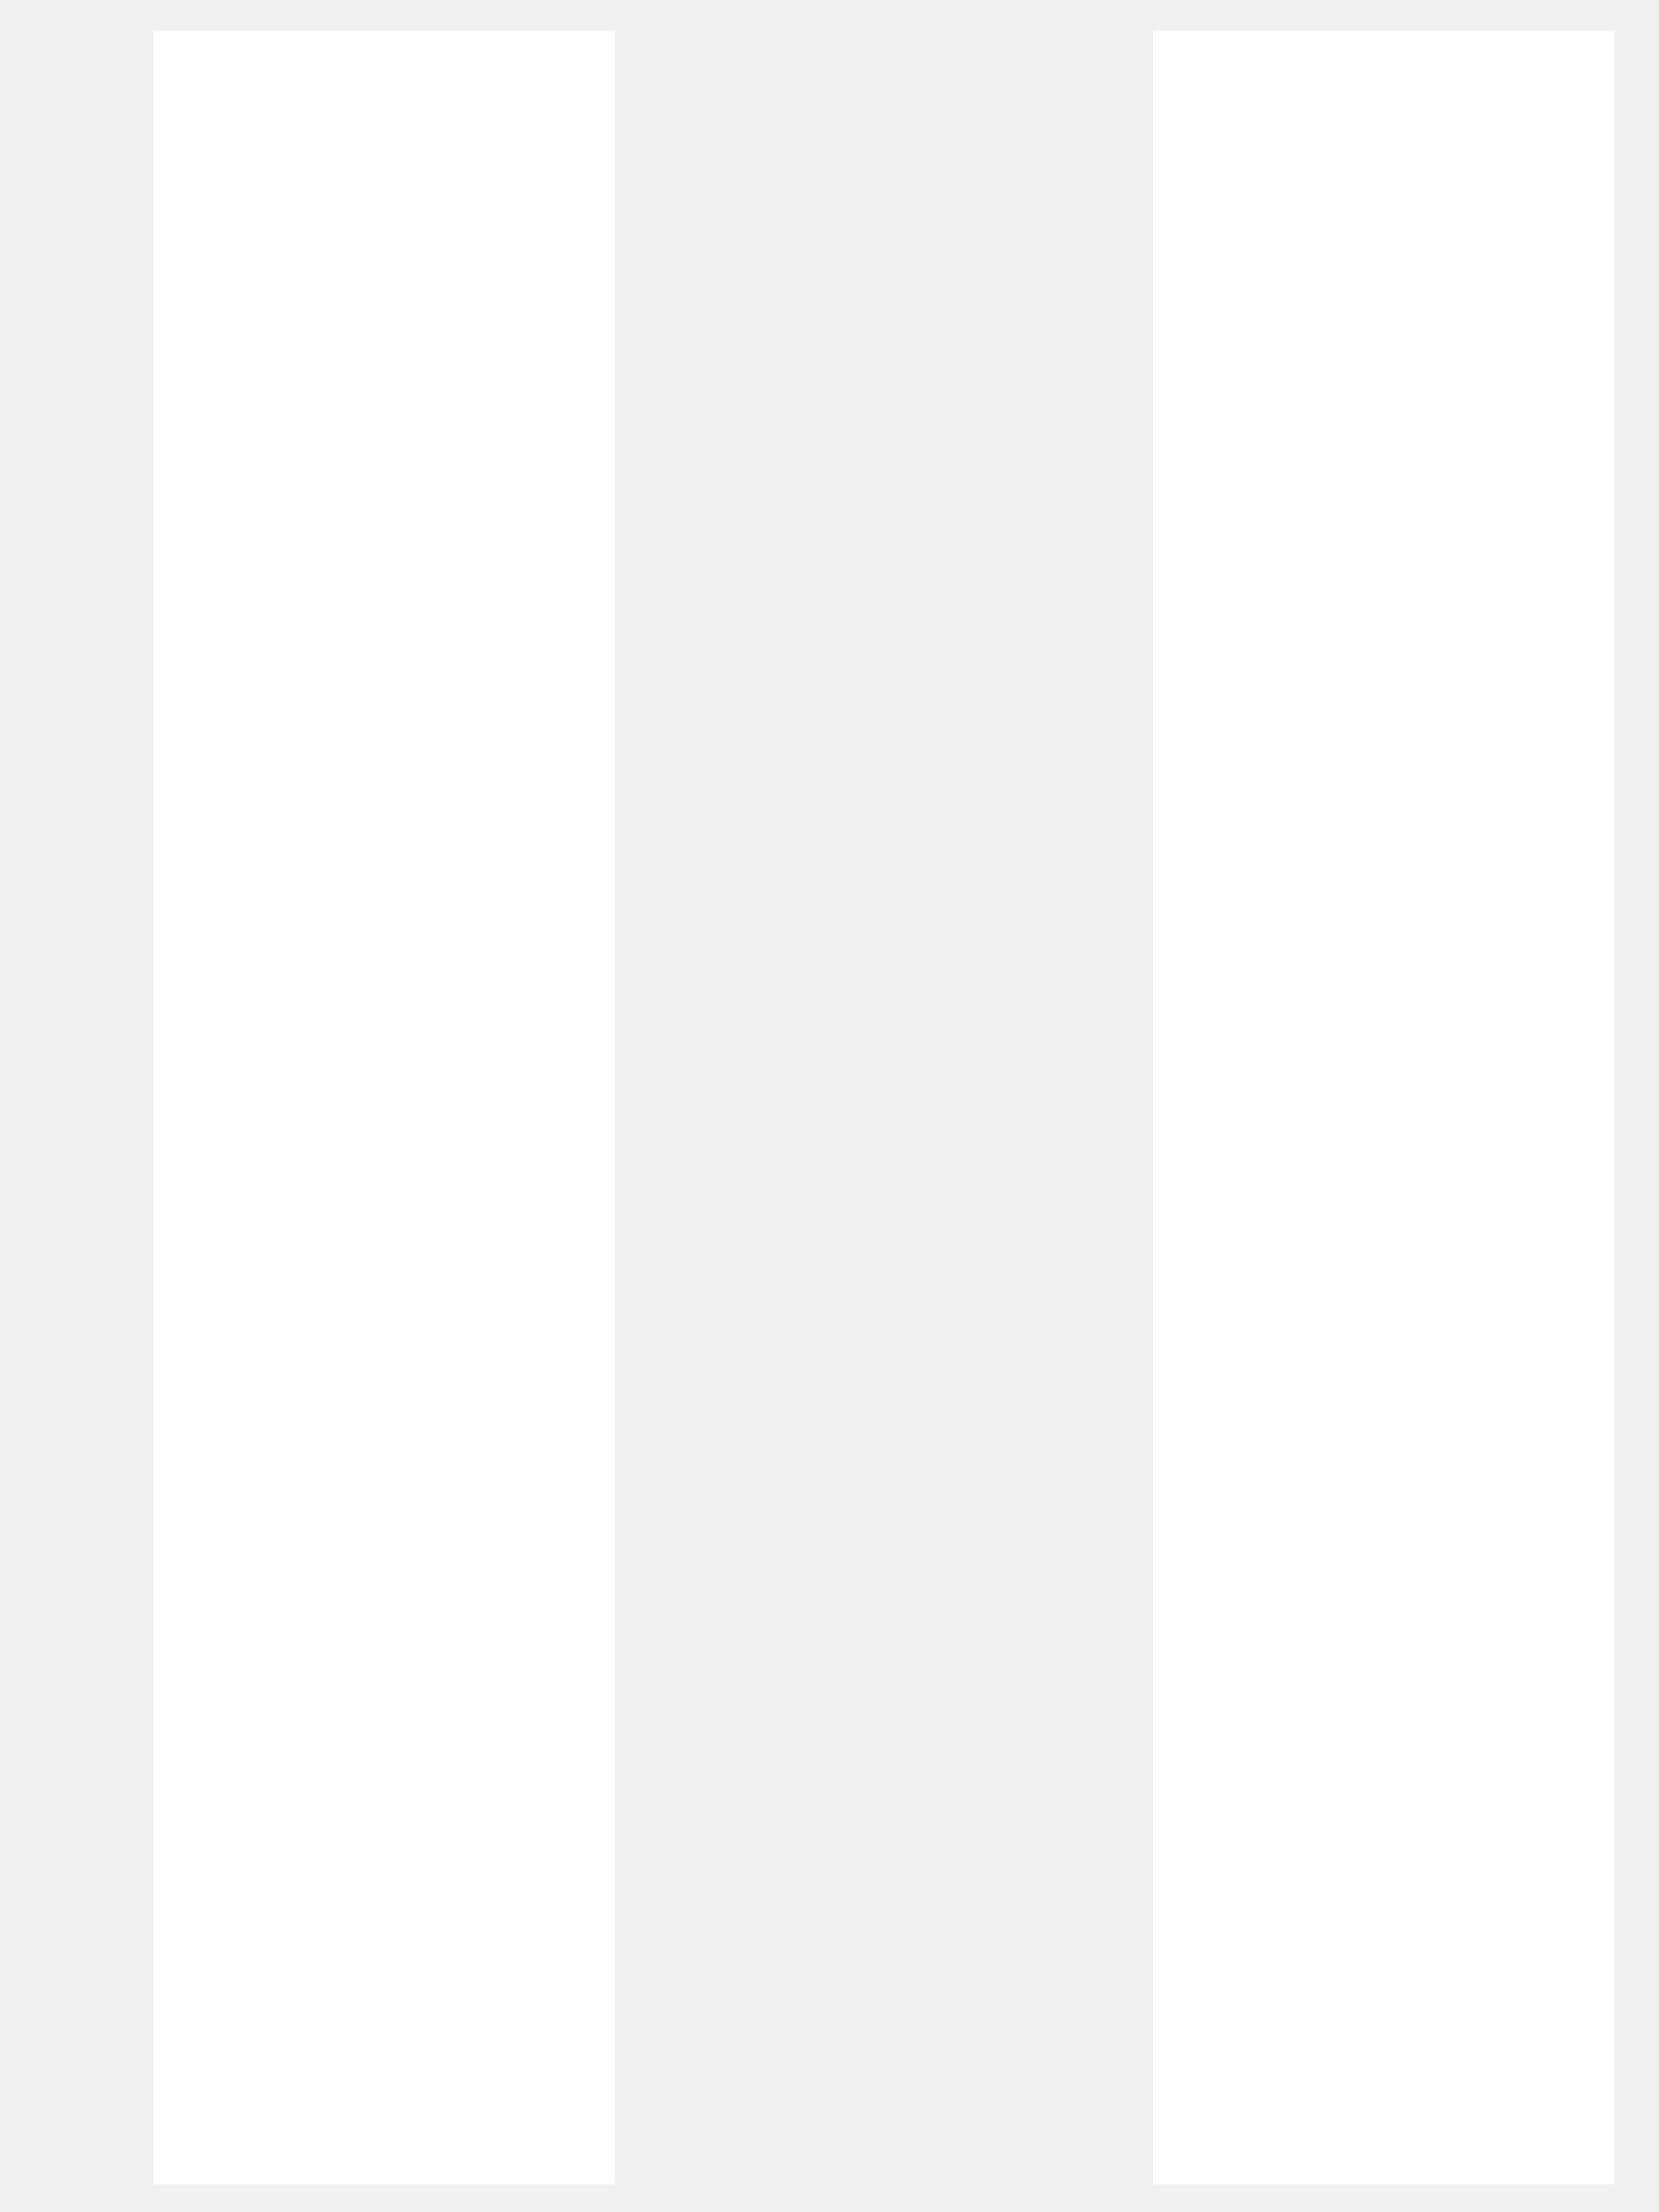
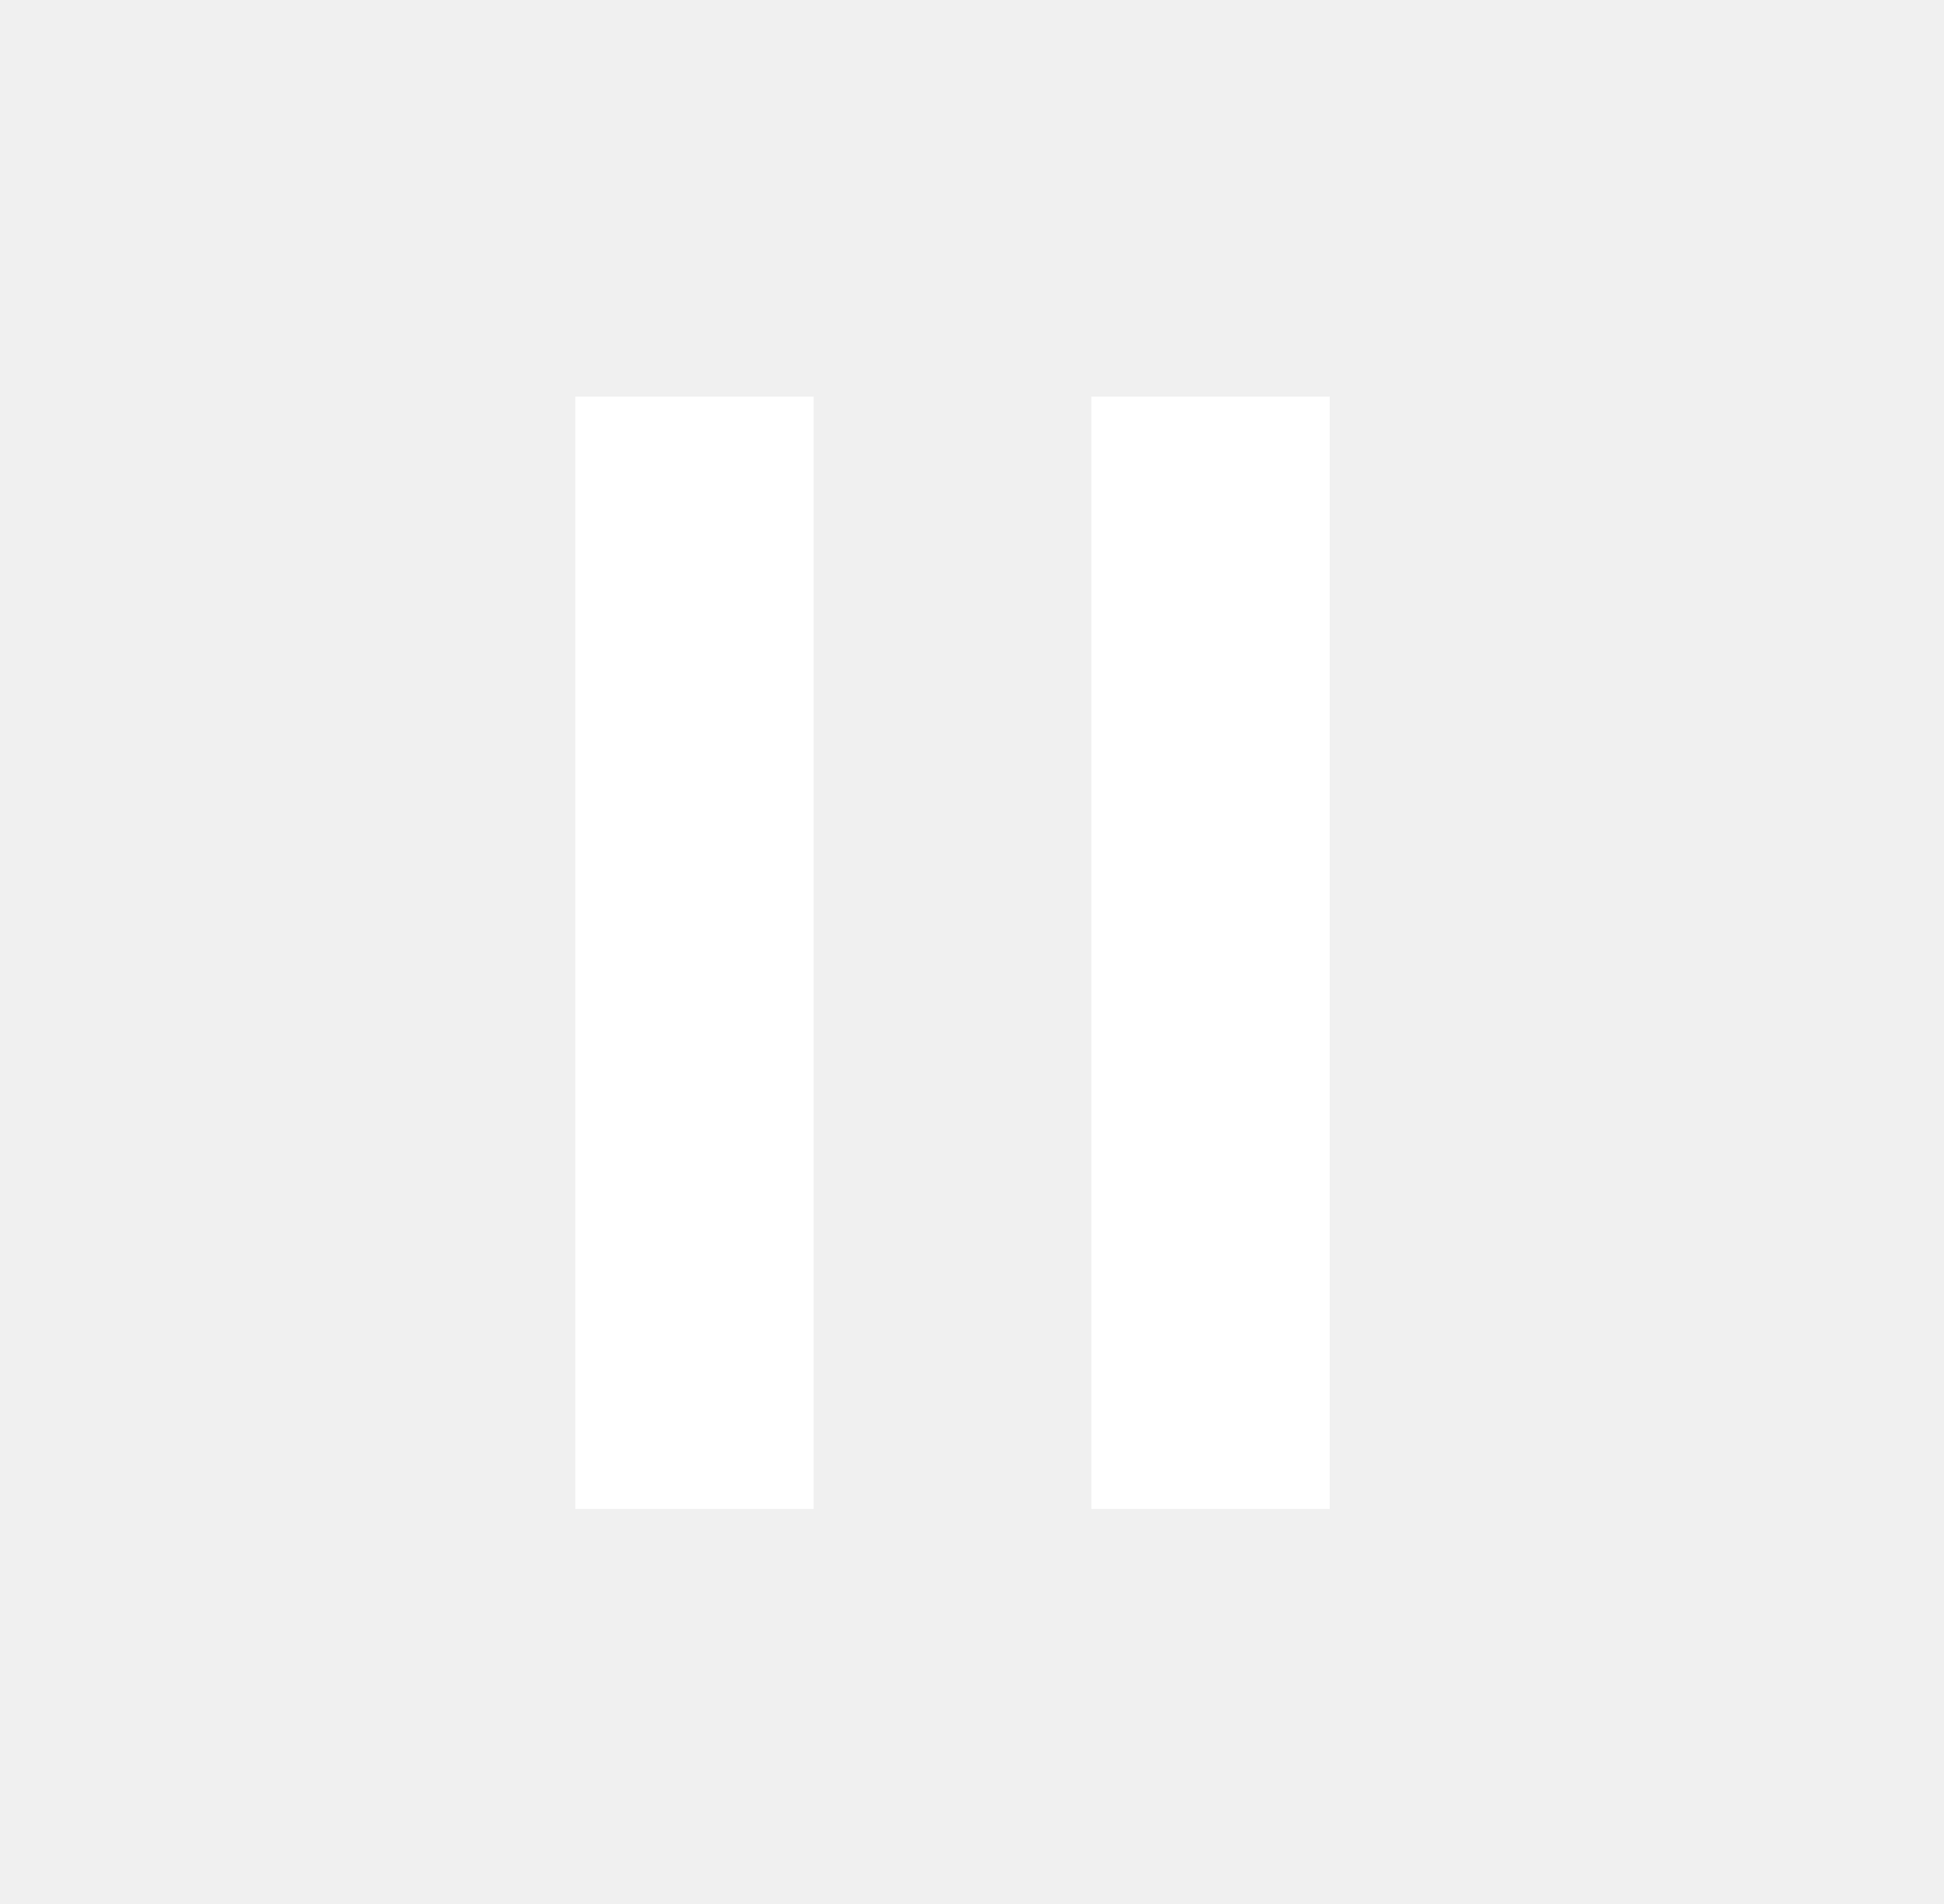
- <svg xmlns="http://www.w3.org/2000/svg" width="9" height="12" viewBox="0 0 9 12" fill="none">
-   <path d="M6.254 0.167H8.757V11.85H6.254V0.167Z" fill="white" />
-   <path d="M0.833 0.167H3.337V11.85H0.833V0.167Z" fill="white" />
+ <svg xmlns="http://www.w3.org/2000/svg" width="49" height="48" viewBox="0 0 49 48" fill="none">
+   <path d="M27.509 10H33.517V38.04H27.509V10Z" fill="white" />
+   <path d="M14.5 10H20.509V38.04H14.5V10Z" fill="white" />
</svg>
